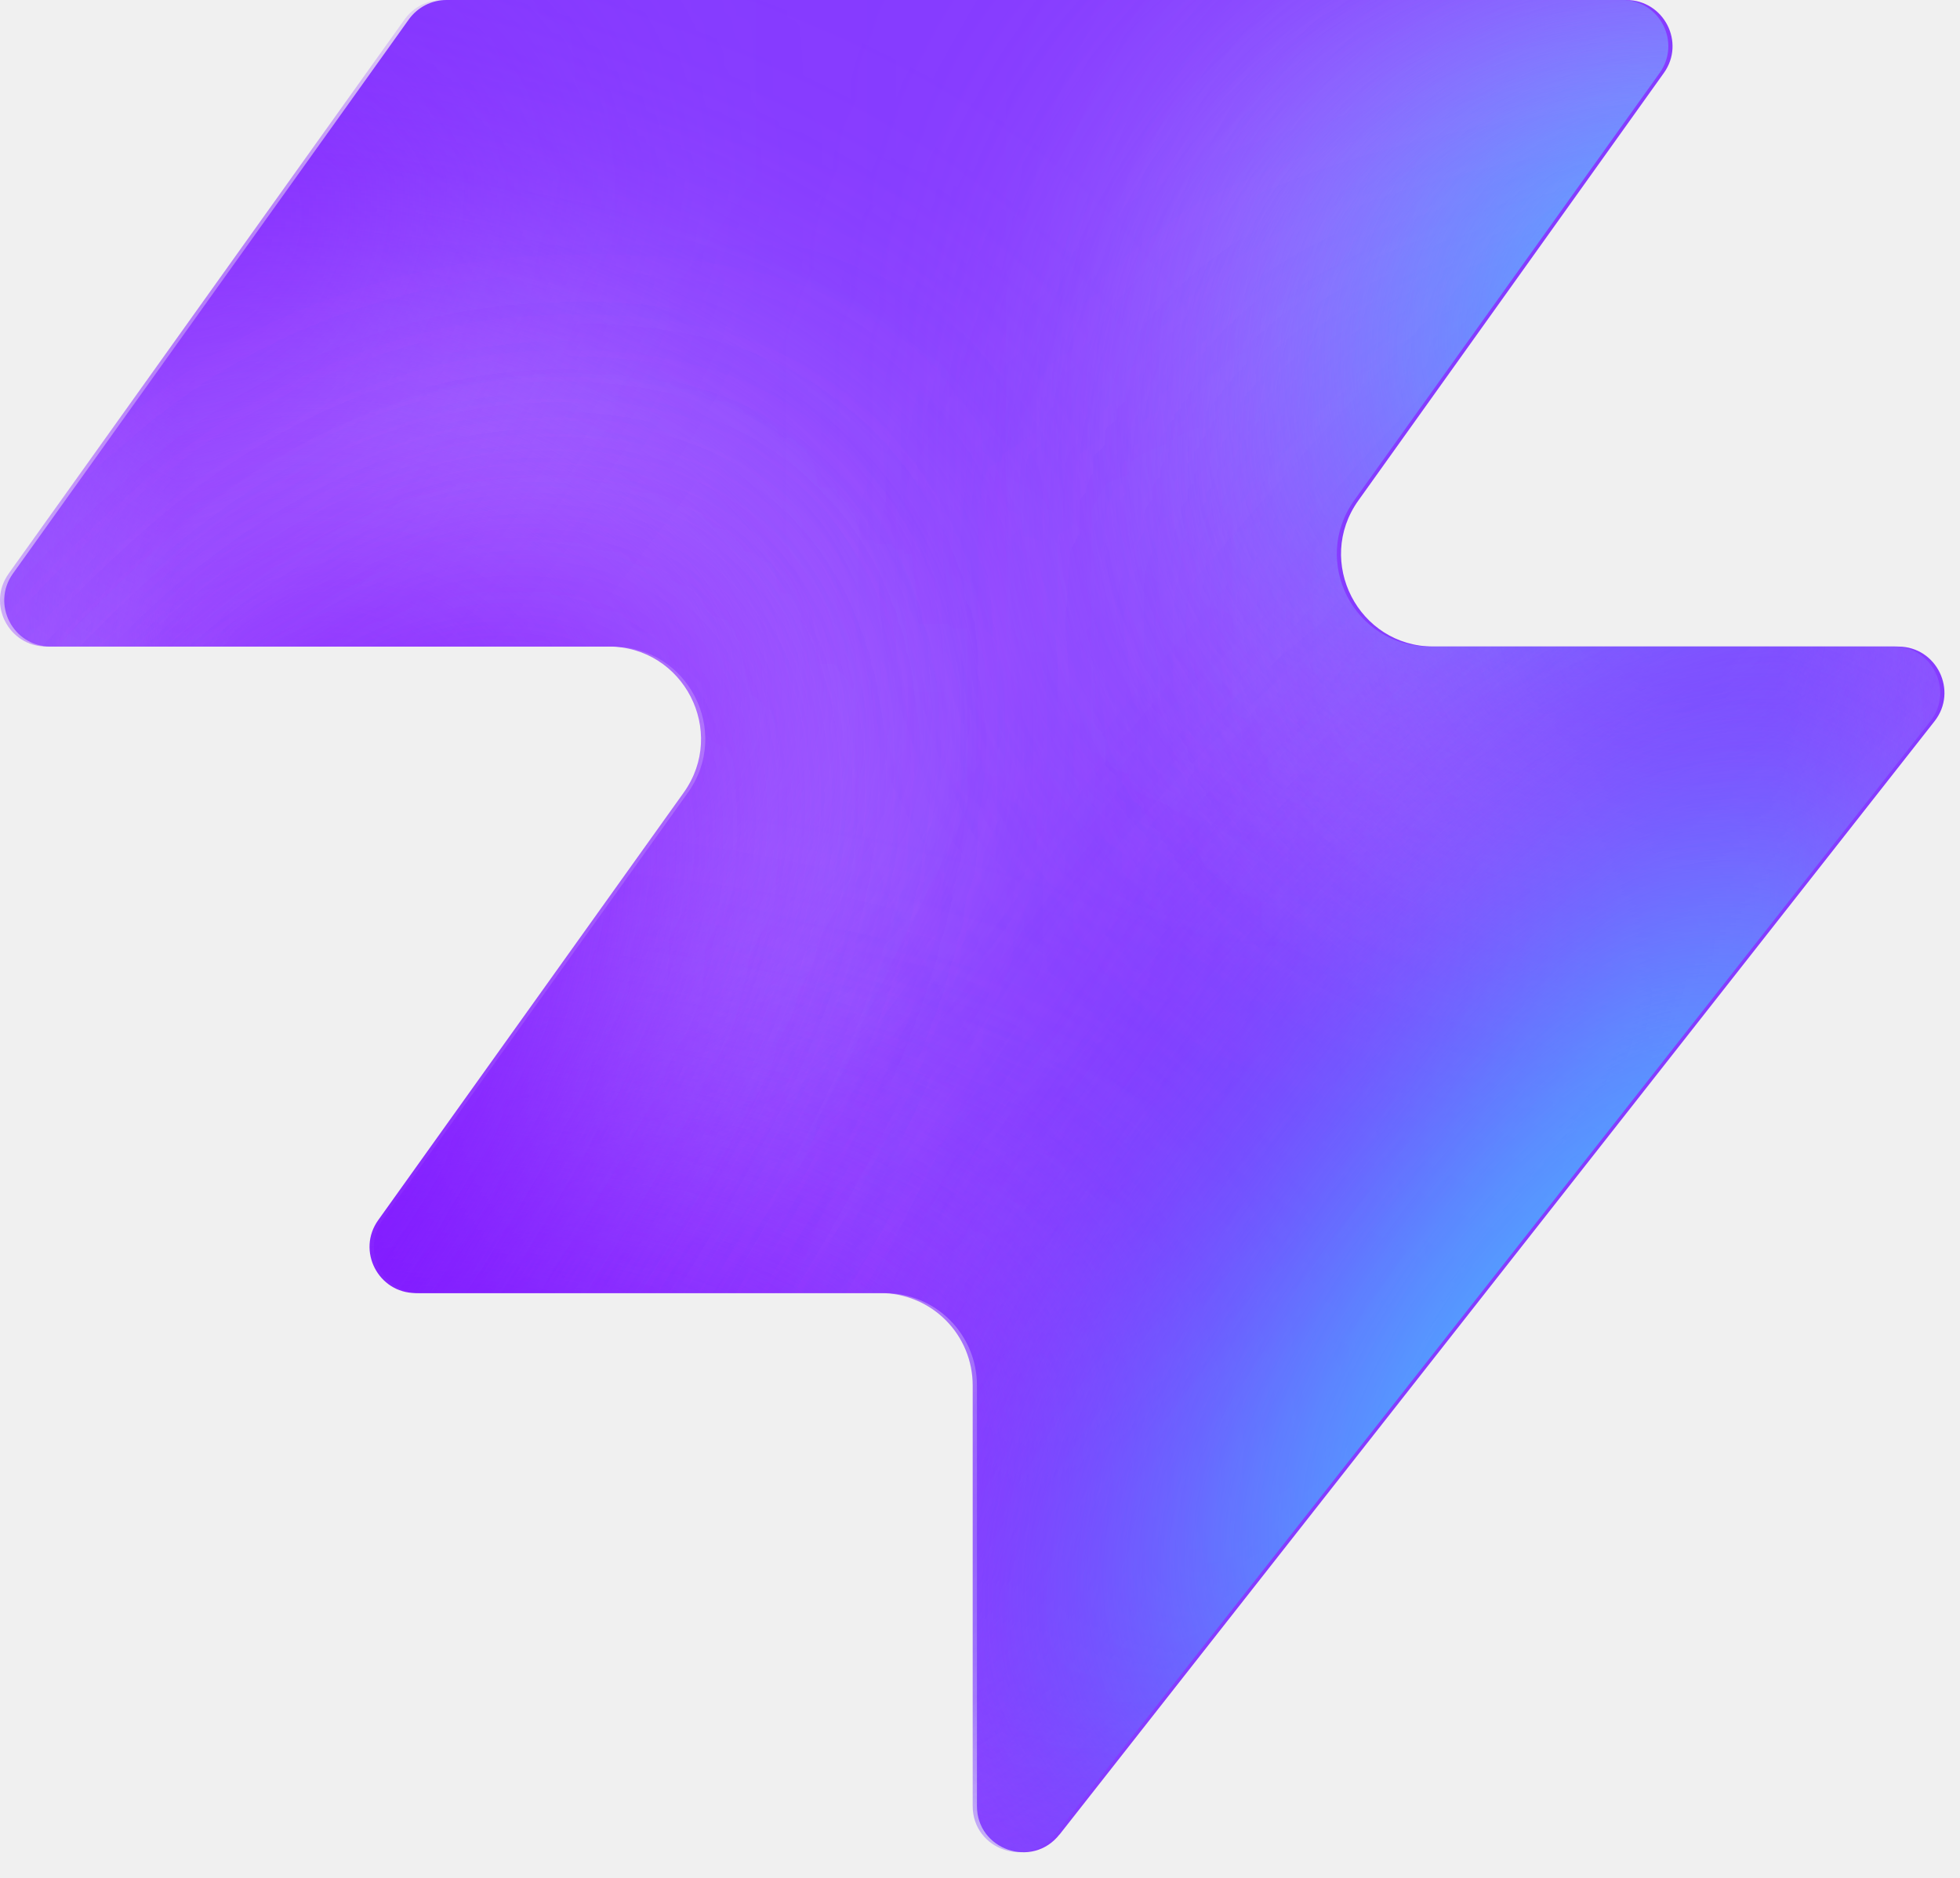
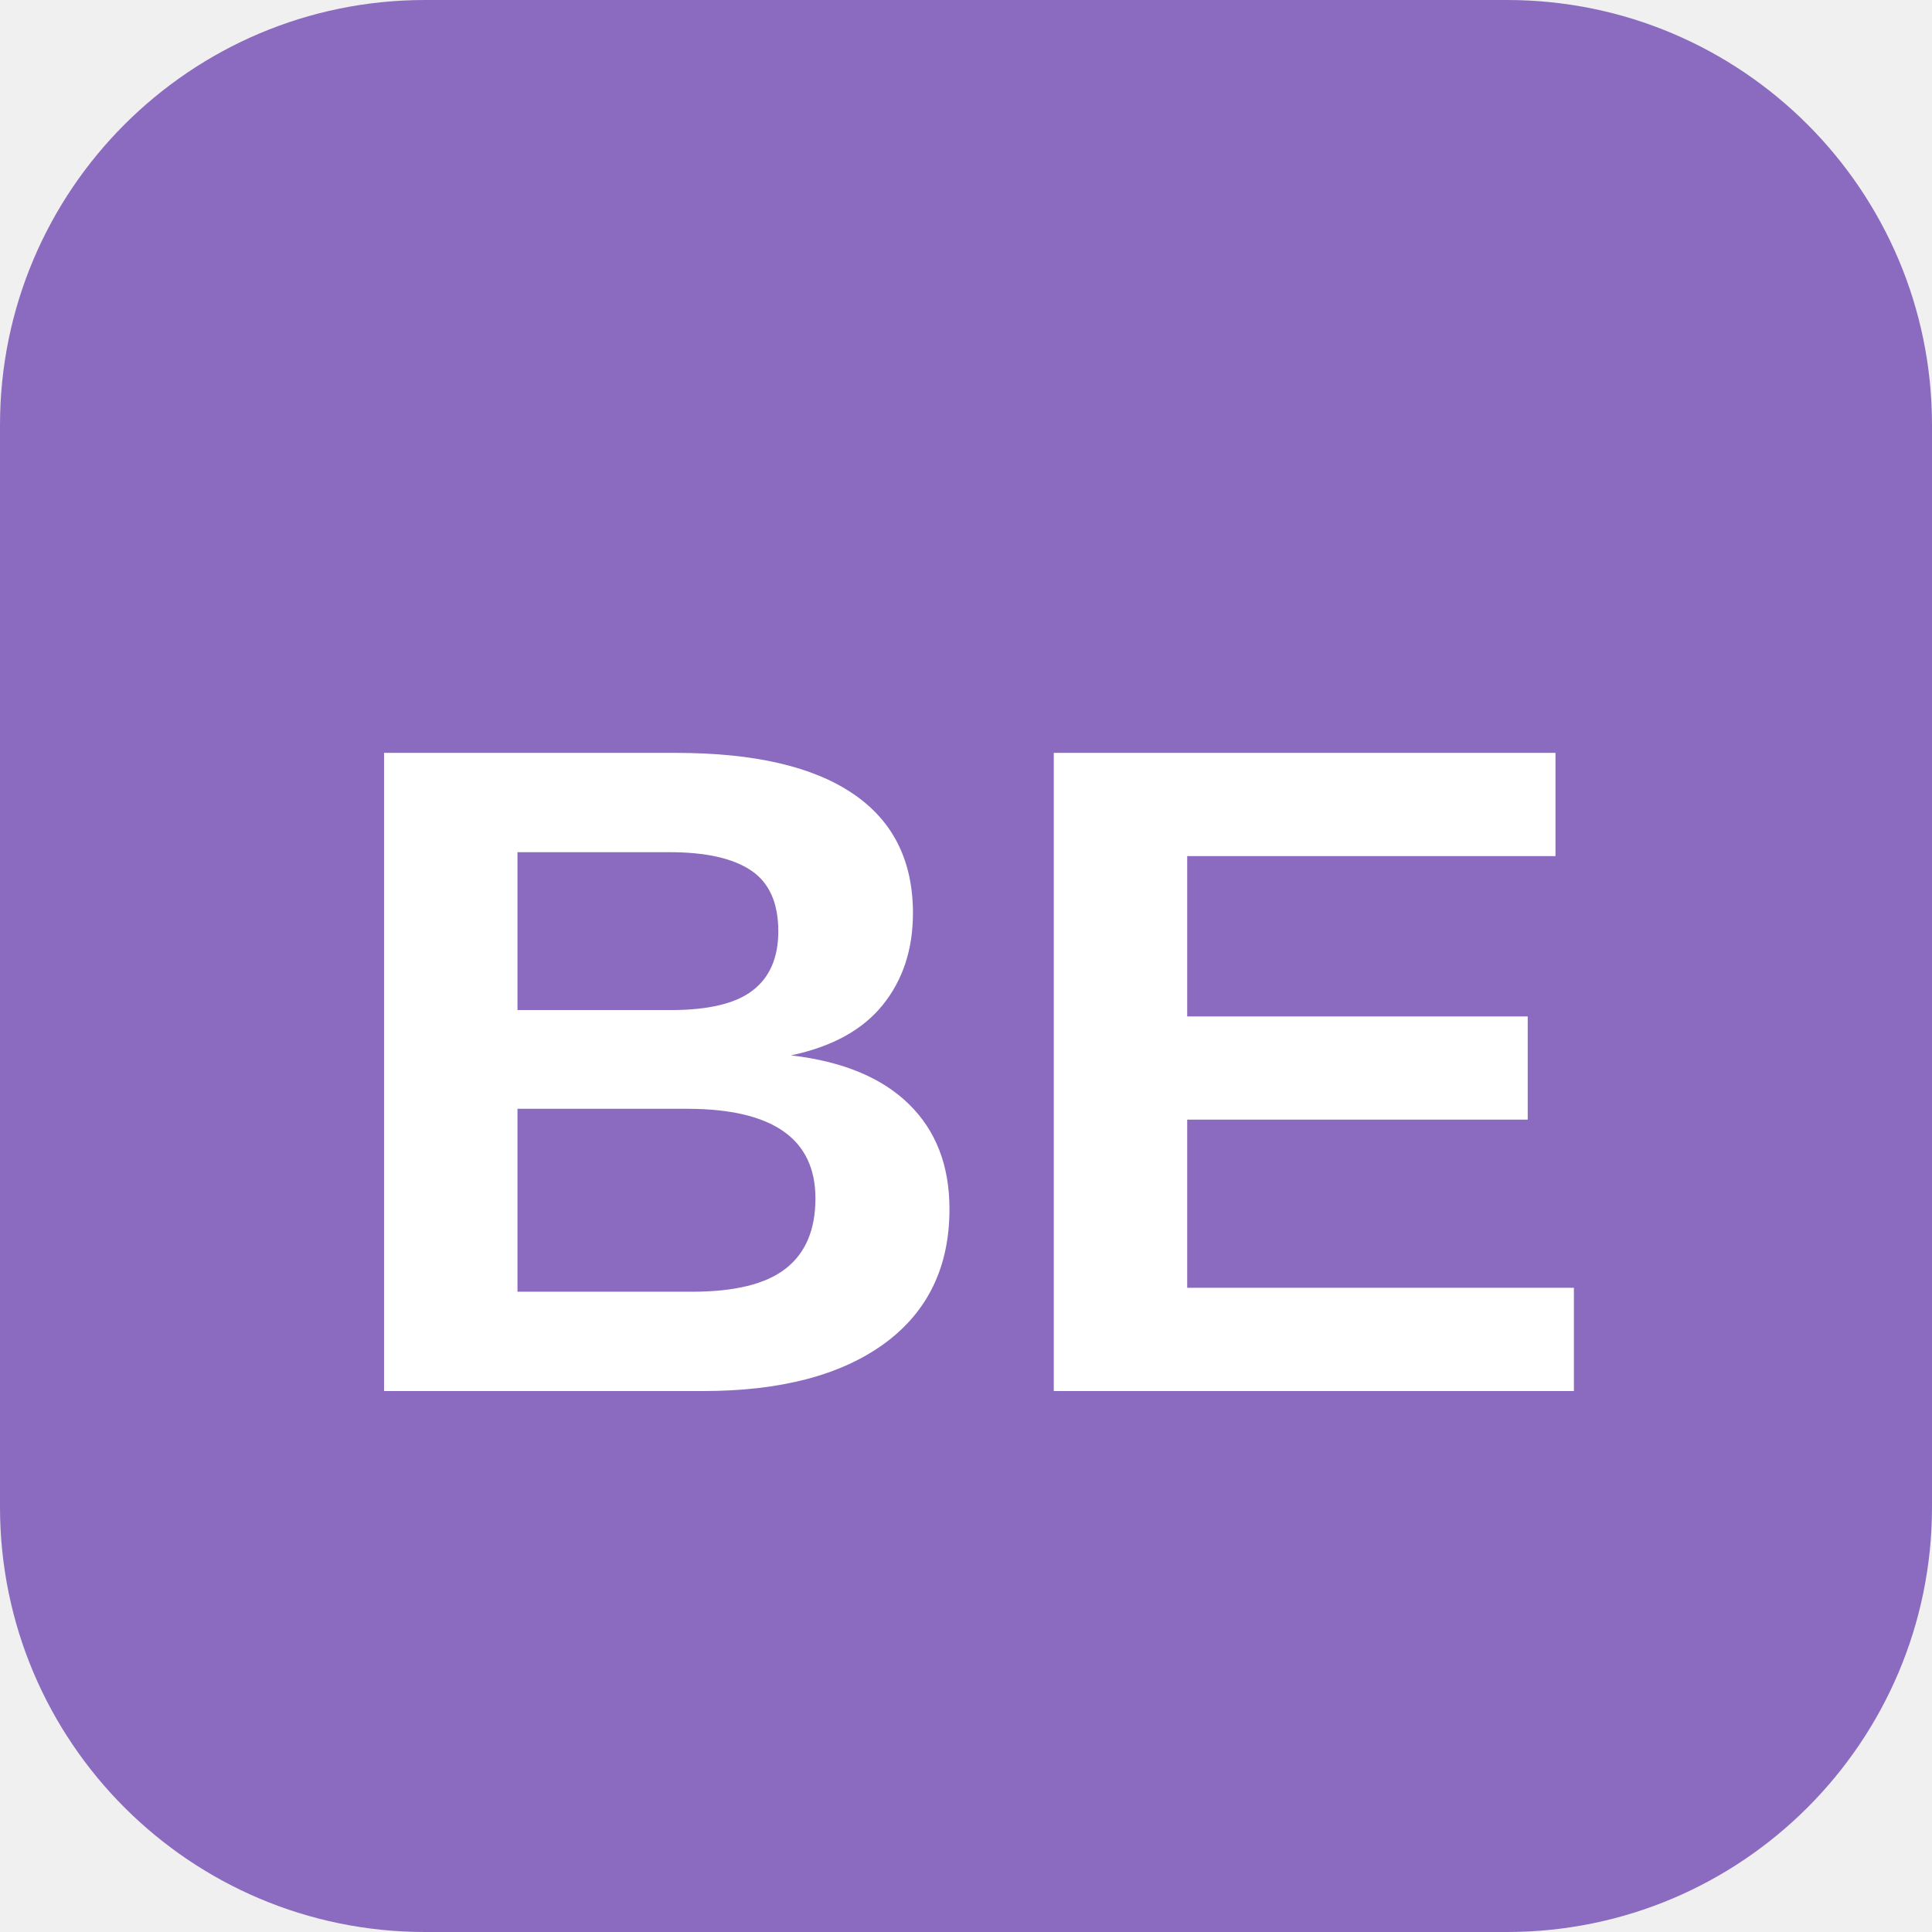
- <svg xmlns="http://www.w3.org/2000/svg" width="48" height="46" fill="none" viewBox="0 0 48 46">
-   <path fill="#863bff" d="M25.946 44.938c-.664.845-2.021.375-2.021-.698V33.937a2.26 2.26 0 0 0-2.262-2.262H10.287c-.92 0-1.456-1.04-.92-1.788l7.48-10.471c1.07-1.497 0-3.578-1.842-3.578H1.237c-.92 0-1.456-1.04-.92-1.788L10.013.474c.214-.297.556-.474.92-.474h28.894c.92 0 1.456 1.04.92 1.788l-7.48 10.471c-1.07 1.498 0 3.579 1.842 3.579h11.377c.943 0 1.473 1.088.89 1.83L25.947 44.94z" style="fill:#863bff;fill:color(display-p3 .525 .23 1);fill-opacity:1" />
-   <mask id="a" width="48" height="46" x="0" y="0" maskUnits="userSpaceOnUse" style="mask-type:alpha">
-     <path fill="#000" d="M25.842 44.938c-.664.844-2.021.375-2.021-.698V33.937a2.26 2.26 0 0 0-2.262-2.262H10.183c-.92 0-1.456-1.04-.92-1.788l7.48-10.471c1.07-1.498 0-3.579-1.842-3.579H1.133c-.92 0-1.456-1.04-.92-1.787L9.91.473c.214-.297.556-.474.92-.474h28.894c.92 0 1.456 1.04.92 1.788l-7.48 10.471c-1.07 1.498 0 3.578 1.842 3.578h11.377c.943 0 1.473 1.088.89 1.832L25.843 44.94z" style="fill:#000;fill-opacity:1" />
-   </mask>
-   <g mask="url(#a)">
-     <g filter="url(#b)">
-       <ellipse cx="5.508" cy="14.704" fill="#ede6ff" rx="5.508" ry="14.704" style="fill:#ede6ff;fill:color(display-p3 .927 .903 1);fill-opacity:1" transform="matrix(.00324 1 1 -.00324 -4.47 31.516)" />
-     </g>
-     <g filter="url(#c)">
-       <ellipse cx="10.399" cy="29.851" fill="#ede6ff" rx="10.399" ry="29.851" style="fill:#ede6ff;fill:color(display-p3 .927 .903 1);fill-opacity:1" transform="matrix(.00324 1 1 -.00324 -39.328 7.883)" />
-     </g>
-     <g filter="url(#d)">
-       <ellipse cx="5.508" cy="30.487" fill="#7e14ff" rx="5.508" ry="30.487" style="fill:#7e14ff;fill:color(display-p3 .492 .077 1);fill-opacity:1" transform="rotate(89.814 -25.913 -14.639)scale(1 -1)" />
-     </g>
-     <g filter="url(#e)">
-       <ellipse cx="5.508" cy="30.599" fill="#7e14ff" rx="5.508" ry="30.599" style="fill:#7e14ff;fill:color(display-p3 .492 .077 1);fill-opacity:1" transform="rotate(89.814 -32.644 -3.334)scale(1 -1)" />
-     </g>
-     <g filter="url(#f)">
-       <ellipse cx="5.508" cy="30.599" fill="#7e14ff" rx="5.508" ry="30.599" style="fill:#7e14ff;fill:color(display-p3 .492 .077 1);fill-opacity:1" transform="matrix(.00324 1 1 -.00324 -34.34 30.47)" />
-     </g>
-     <g filter="url(#g)">
-       <ellipse cx="14.072" cy="22.078" fill="#ede6ff" rx="14.072" ry="22.078" style="fill:#ede6ff;fill:color(display-p3 .927 .903 1);fill-opacity:1" transform="rotate(93.35 24.506 48.493)scale(-1 1)" />
-     </g>
-     <g filter="url(#h)">
-       <ellipse cx="3.47" cy="21.501" fill="#7e14ff" rx="3.47" ry="21.501" style="fill:#7e14ff;fill:color(display-p3 .492 .077 1);fill-opacity:1" transform="rotate(89.009 28.708 47.59)scale(-1 1)" />
-     </g>
-     <g filter="url(#i)">
-       <ellipse cx="3.47" cy="21.501" fill="#7e14ff" rx="3.47" ry="21.501" style="fill:#7e14ff;fill:color(display-p3 .492 .077 1);fill-opacity:1" transform="rotate(89.009 28.708 47.59)scale(-1 1)" />
-     </g>
-     <g filter="url(#j)">
-       <ellipse cx=".387" cy="8.972" fill="#7e14ff" rx="4.407" ry="29.108" style="fill:#7e14ff;fill:color(display-p3 .492 .077 1);fill-opacity:1" transform="rotate(39.51 .387 8.972)" />
-     </g>
-     <g filter="url(#k)">
-       <ellipse cx="47.523" cy="-6.092" fill="#7e14ff" rx="4.407" ry="29.108" style="fill:#7e14ff;fill:color(display-p3 .492 .077 1);fill-opacity:1" transform="rotate(37.892 47.523 -6.092)" />
-     </g>
-     <g filter="url(#l)">
-       <ellipse cx="41.412" cy="6.333" fill="#47bfff" rx="5.971" ry="9.665" style="fill:#47bfff;fill:color(display-p3 .28 .748 1);fill-opacity:1" transform="rotate(37.892 41.412 6.333)" />
-     </g>
-     <g filter="url(#m)">
-       <ellipse cx="-1.879" cy="38.332" fill="#7e14ff" rx="4.407" ry="29.108" style="fill:#7e14ff;fill:color(display-p3 .492 .077 1);fill-opacity:1" transform="rotate(37.892 -1.88 38.332)" />
-     </g>
-     <g filter="url(#n)">
-       <ellipse cx="-1.879" cy="38.332" fill="#7e14ff" rx="4.407" ry="29.108" style="fill:#7e14ff;fill:color(display-p3 .492 .077 1);fill-opacity:1" transform="rotate(37.892 -1.88 38.332)" />
-     </g>
-     <g filter="url(#o)">
-       <ellipse cx="35.651" cy="29.907" fill="#7e14ff" rx="4.407" ry="29.108" style="fill:#7e14ff;fill:color(display-p3 .492 .077 1);fill-opacity:1" transform="rotate(37.892 35.651 29.907)" />
-     </g>
-     <g filter="url(#p)">
-       <ellipse cx="38.418" cy="32.4" fill="#47bfff" rx="5.971" ry="15.297" style="fill:#47bfff;fill:color(display-p3 .28 .748 1);fill-opacity:1" transform="rotate(37.892 38.418 32.4)" />
-     </g>
-   </g>
-   <defs>
-     <filter id="b" width="60.045" height="41.654" x="-19.77" y="16.149" color-interpolation-filters="sRGB" filterUnits="userSpaceOnUse">
-       <feFlood flood-opacity="0" result="BackgroundImageFix" />
-       <feBlend in="SourceGraphic" in2="BackgroundImageFix" result="shape" />
-       <feGaussianBlur result="effect1_foregroundBlur_2002_17158" stdDeviation="7.659" />
-     </filter>
-     <filter id="c" width="90.34" height="51.437" x="-54.613" y="-7.533" color-interpolation-filters="sRGB" filterUnits="userSpaceOnUse">
-       <feFlood flood-opacity="0" result="BackgroundImageFix" />
-       <feBlend in="SourceGraphic" in2="BackgroundImageFix" result="shape" />
-       <feGaussianBlur result="effect1_foregroundBlur_2002_17158" stdDeviation="7.659" />
-     </filter>
-     <filter id="d" width="79.355" height="29.4" x="-49.64" y="2.03" color-interpolation-filters="sRGB" filterUnits="userSpaceOnUse">
-       <feFlood flood-opacity="0" result="BackgroundImageFix" />
-       <feBlend in="SourceGraphic" in2="BackgroundImageFix" result="shape" />
-       <feGaussianBlur result="effect1_foregroundBlur_2002_17158" stdDeviation="4.596" />
-     </filter>
-     <filter id="e" width="79.579" height="29.4" x="-45.045" y="20.029" color-interpolation-filters="sRGB" filterUnits="userSpaceOnUse">
-       <feFlood flood-opacity="0" result="BackgroundImageFix" />
-       <feBlend in="SourceGraphic" in2="BackgroundImageFix" result="shape" />
-       <feGaussianBlur result="effect1_foregroundBlur_2002_17158" stdDeviation="4.596" />
-     </filter>
-     <filter id="f" width="79.579" height="29.4" x="-43.513" y="21.178" color-interpolation-filters="sRGB" filterUnits="userSpaceOnUse">
-       <feFlood flood-opacity="0" result="BackgroundImageFix" />
-       <feBlend in="SourceGraphic" in2="BackgroundImageFix" result="shape" />
-       <feGaussianBlur result="effect1_foregroundBlur_2002_17158" stdDeviation="4.596" />
-     </filter>
-     <filter id="g" width="74.749" height="58.852" x="15.756" y="-17.901" color-interpolation-filters="sRGB" filterUnits="userSpaceOnUse">
-       <feFlood flood-opacity="0" result="BackgroundImageFix" />
-       <feBlend in="SourceGraphic" in2="BackgroundImageFix" result="shape" />
-       <feGaussianBlur result="effect1_foregroundBlur_2002_17158" stdDeviation="7.659" />
-     </filter>
-     <filter id="h" width="61.377" height="25.362" x="23.548" y="2.284" color-interpolation-filters="sRGB" filterUnits="userSpaceOnUse">
-       <feFlood flood-opacity="0" result="BackgroundImageFix" />
-       <feBlend in="SourceGraphic" in2="BackgroundImageFix" result="shape" />
-       <feGaussianBlur result="effect1_foregroundBlur_2002_17158" stdDeviation="4.596" />
-     </filter>
-     <filter id="i" width="61.377" height="25.362" x="23.548" y="2.284" color-interpolation-filters="sRGB" filterUnits="userSpaceOnUse">
-       <feFlood flood-opacity="0" result="BackgroundImageFix" />
-       <feBlend in="SourceGraphic" in2="BackgroundImageFix" result="shape" />
-       <feGaussianBlur result="effect1_foregroundBlur_2002_17158" stdDeviation="4.596" />
-     </filter>
-     <filter id="j" width="56.045" height="63.649" x="-27.636" y="-22.853" color-interpolation-filters="sRGB" filterUnits="userSpaceOnUse">
-       <feFlood flood-opacity="0" result="BackgroundImageFix" />
-       <feBlend in="SourceGraphic" in2="BackgroundImageFix" result="shape" />
-       <feGaussianBlur result="effect1_foregroundBlur_2002_17158" stdDeviation="4.596" />
-     </filter>
-     <filter id="k" width="54.814" height="64.646" x="20.116" y="-38.415" color-interpolation-filters="sRGB" filterUnits="userSpaceOnUse">
-       <feFlood flood-opacity="0" result="BackgroundImageFix" />
-       <feBlend in="SourceGraphic" in2="BackgroundImageFix" result="shape" />
-       <feGaussianBlur result="effect1_foregroundBlur_2002_17158" stdDeviation="4.596" />
-     </filter>
-     <filter id="l" width="33.541" height="35.313" x="24.641" y="-11.323" color-interpolation-filters="sRGB" filterUnits="userSpaceOnUse">
-       <feFlood flood-opacity="0" result="BackgroundImageFix" />
-       <feBlend in="SourceGraphic" in2="BackgroundImageFix" result="shape" />
-       <feGaussianBlur result="effect1_foregroundBlur_2002_17158" stdDeviation="4.596" />
-     </filter>
-     <filter id="m" width="54.814" height="64.646" x="-29.286" y="6.009" color-interpolation-filters="sRGB" filterUnits="userSpaceOnUse">
-       <feFlood flood-opacity="0" result="BackgroundImageFix" />
-       <feBlend in="SourceGraphic" in2="BackgroundImageFix" result="shape" />
-       <feGaussianBlur result="effect1_foregroundBlur_2002_17158" stdDeviation="4.596" />
-     </filter>
-     <filter id="n" width="54.814" height="64.646" x="-29.286" y="6.009" color-interpolation-filters="sRGB" filterUnits="userSpaceOnUse">
-       <feFlood flood-opacity="0" result="BackgroundImageFix" />
-       <feBlend in="SourceGraphic" in2="BackgroundImageFix" result="shape" />
-       <feGaussianBlur result="effect1_foregroundBlur_2002_17158" stdDeviation="4.596" />
-     </filter>
-     <filter id="o" width="54.814" height="64.646" x="8.244" y="-2.416" color-interpolation-filters="sRGB" filterUnits="userSpaceOnUse">
-       <feFlood flood-opacity="0" result="BackgroundImageFix" />
-       <feBlend in="SourceGraphic" in2="BackgroundImageFix" result="shape" />
-       <feGaussianBlur result="effect1_foregroundBlur_2002_17158" stdDeviation="4.596" />
-     </filter>
-     <filter id="p" width="39.409" height="43.623" x="18.713" y="10.588" color-interpolation-filters="sRGB" filterUnits="userSpaceOnUse">
-       <feFlood flood-opacity="0" result="BackgroundImageFix" />
-       <feBlend in="SourceGraphic" in2="BackgroundImageFix" result="shape" />
-       <feGaussianBlur result="effect1_foregroundBlur_2002_17158" stdDeviation="4.596" />
-     </filter>
-   </defs>
+ <svg xmlns="http://www.w3.org/2000/svg" viewBox="0 0 100 100">
+   <rect width="100" height="100" rx="22" fill="#8b6bbf" />
+   <text x="50" y="72" font-family="Arial, sans-serif" font-weight="700" font-size="48" fill="white" text-anchor="middle">BE</text>
</svg>
